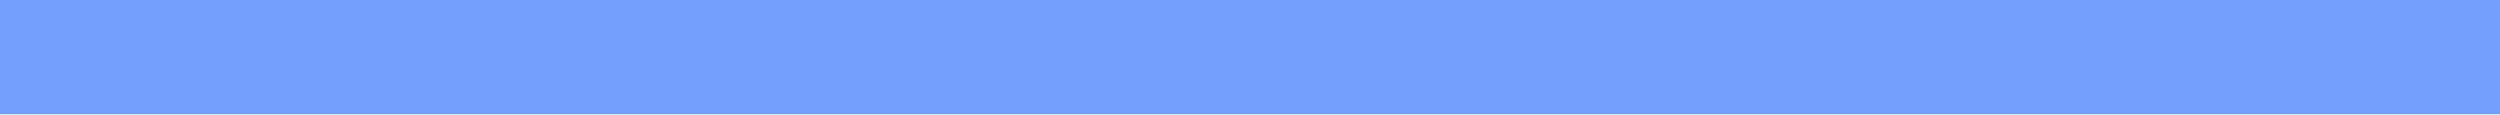
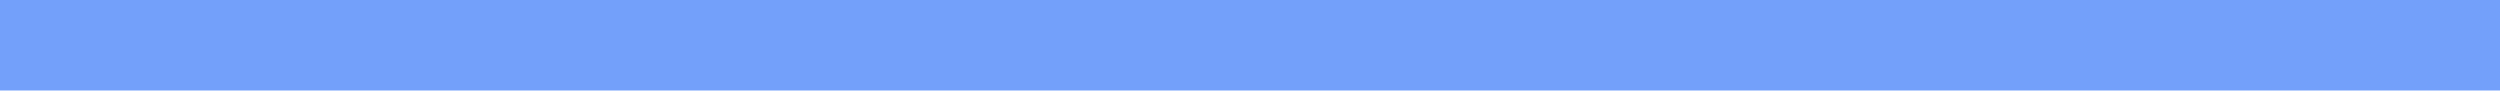
- <svg xmlns="http://www.w3.org/2000/svg" version="1.1" width="175px" height="8px">
-   <g transform="matrix(1 0 0 1 -1215 -770 )">
-     <path d="M 0 0  L 0 8  L 175 8  L 175 0  L 0 0  Z " fill-rule="nonzero" fill="#5b8ff9" stroke="none" fill-opacity="0.851" transform="matrix(1 0 0 1 1215 770 )" />
+ <svg xmlns="http://www.w3.org/2000/svg" version="1.1" width="221px" height="8px">
+   <g transform="matrix(1 0 0 1 -1215 -718 )">
+     <path d="M 0 0  L 0 8  L 221 8  L 221 0  L 0 0  Z " fill-rule="nonzero" fill="#5b8ff9" stroke="none" fill-opacity="0.851" transform="matrix(1 0 0 1 1215 718 )" />
  </g>
</svg>
